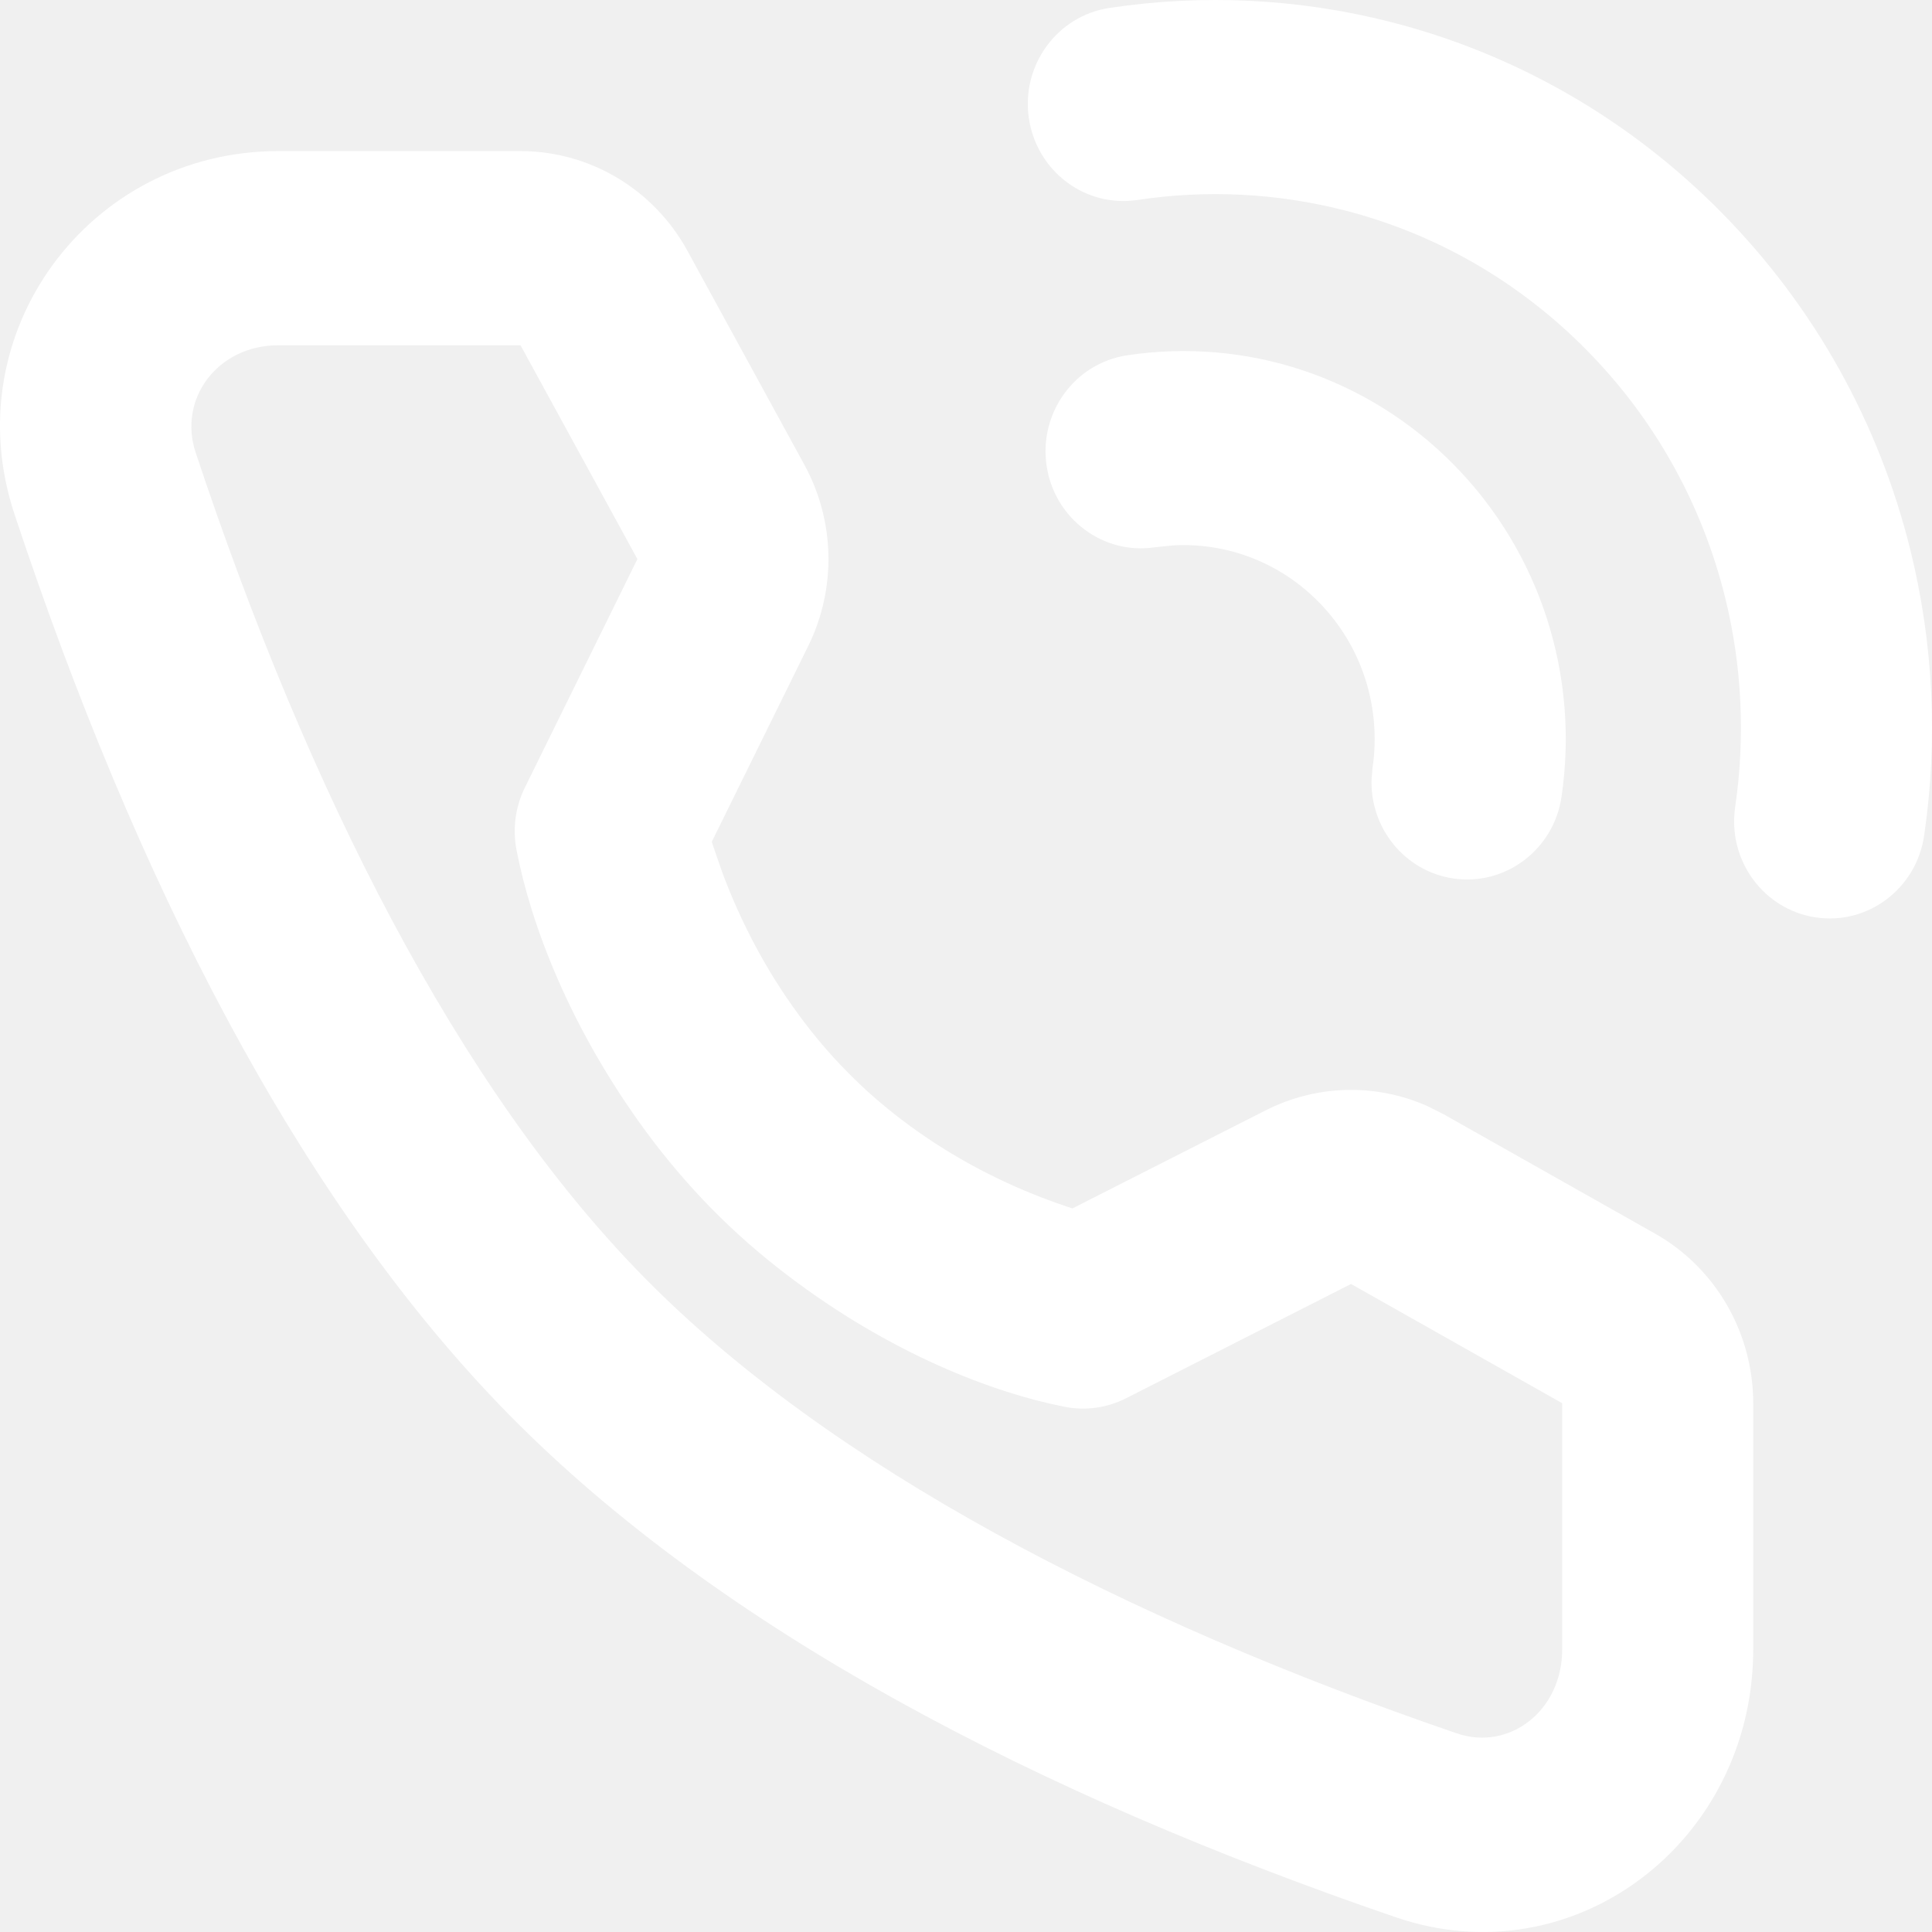
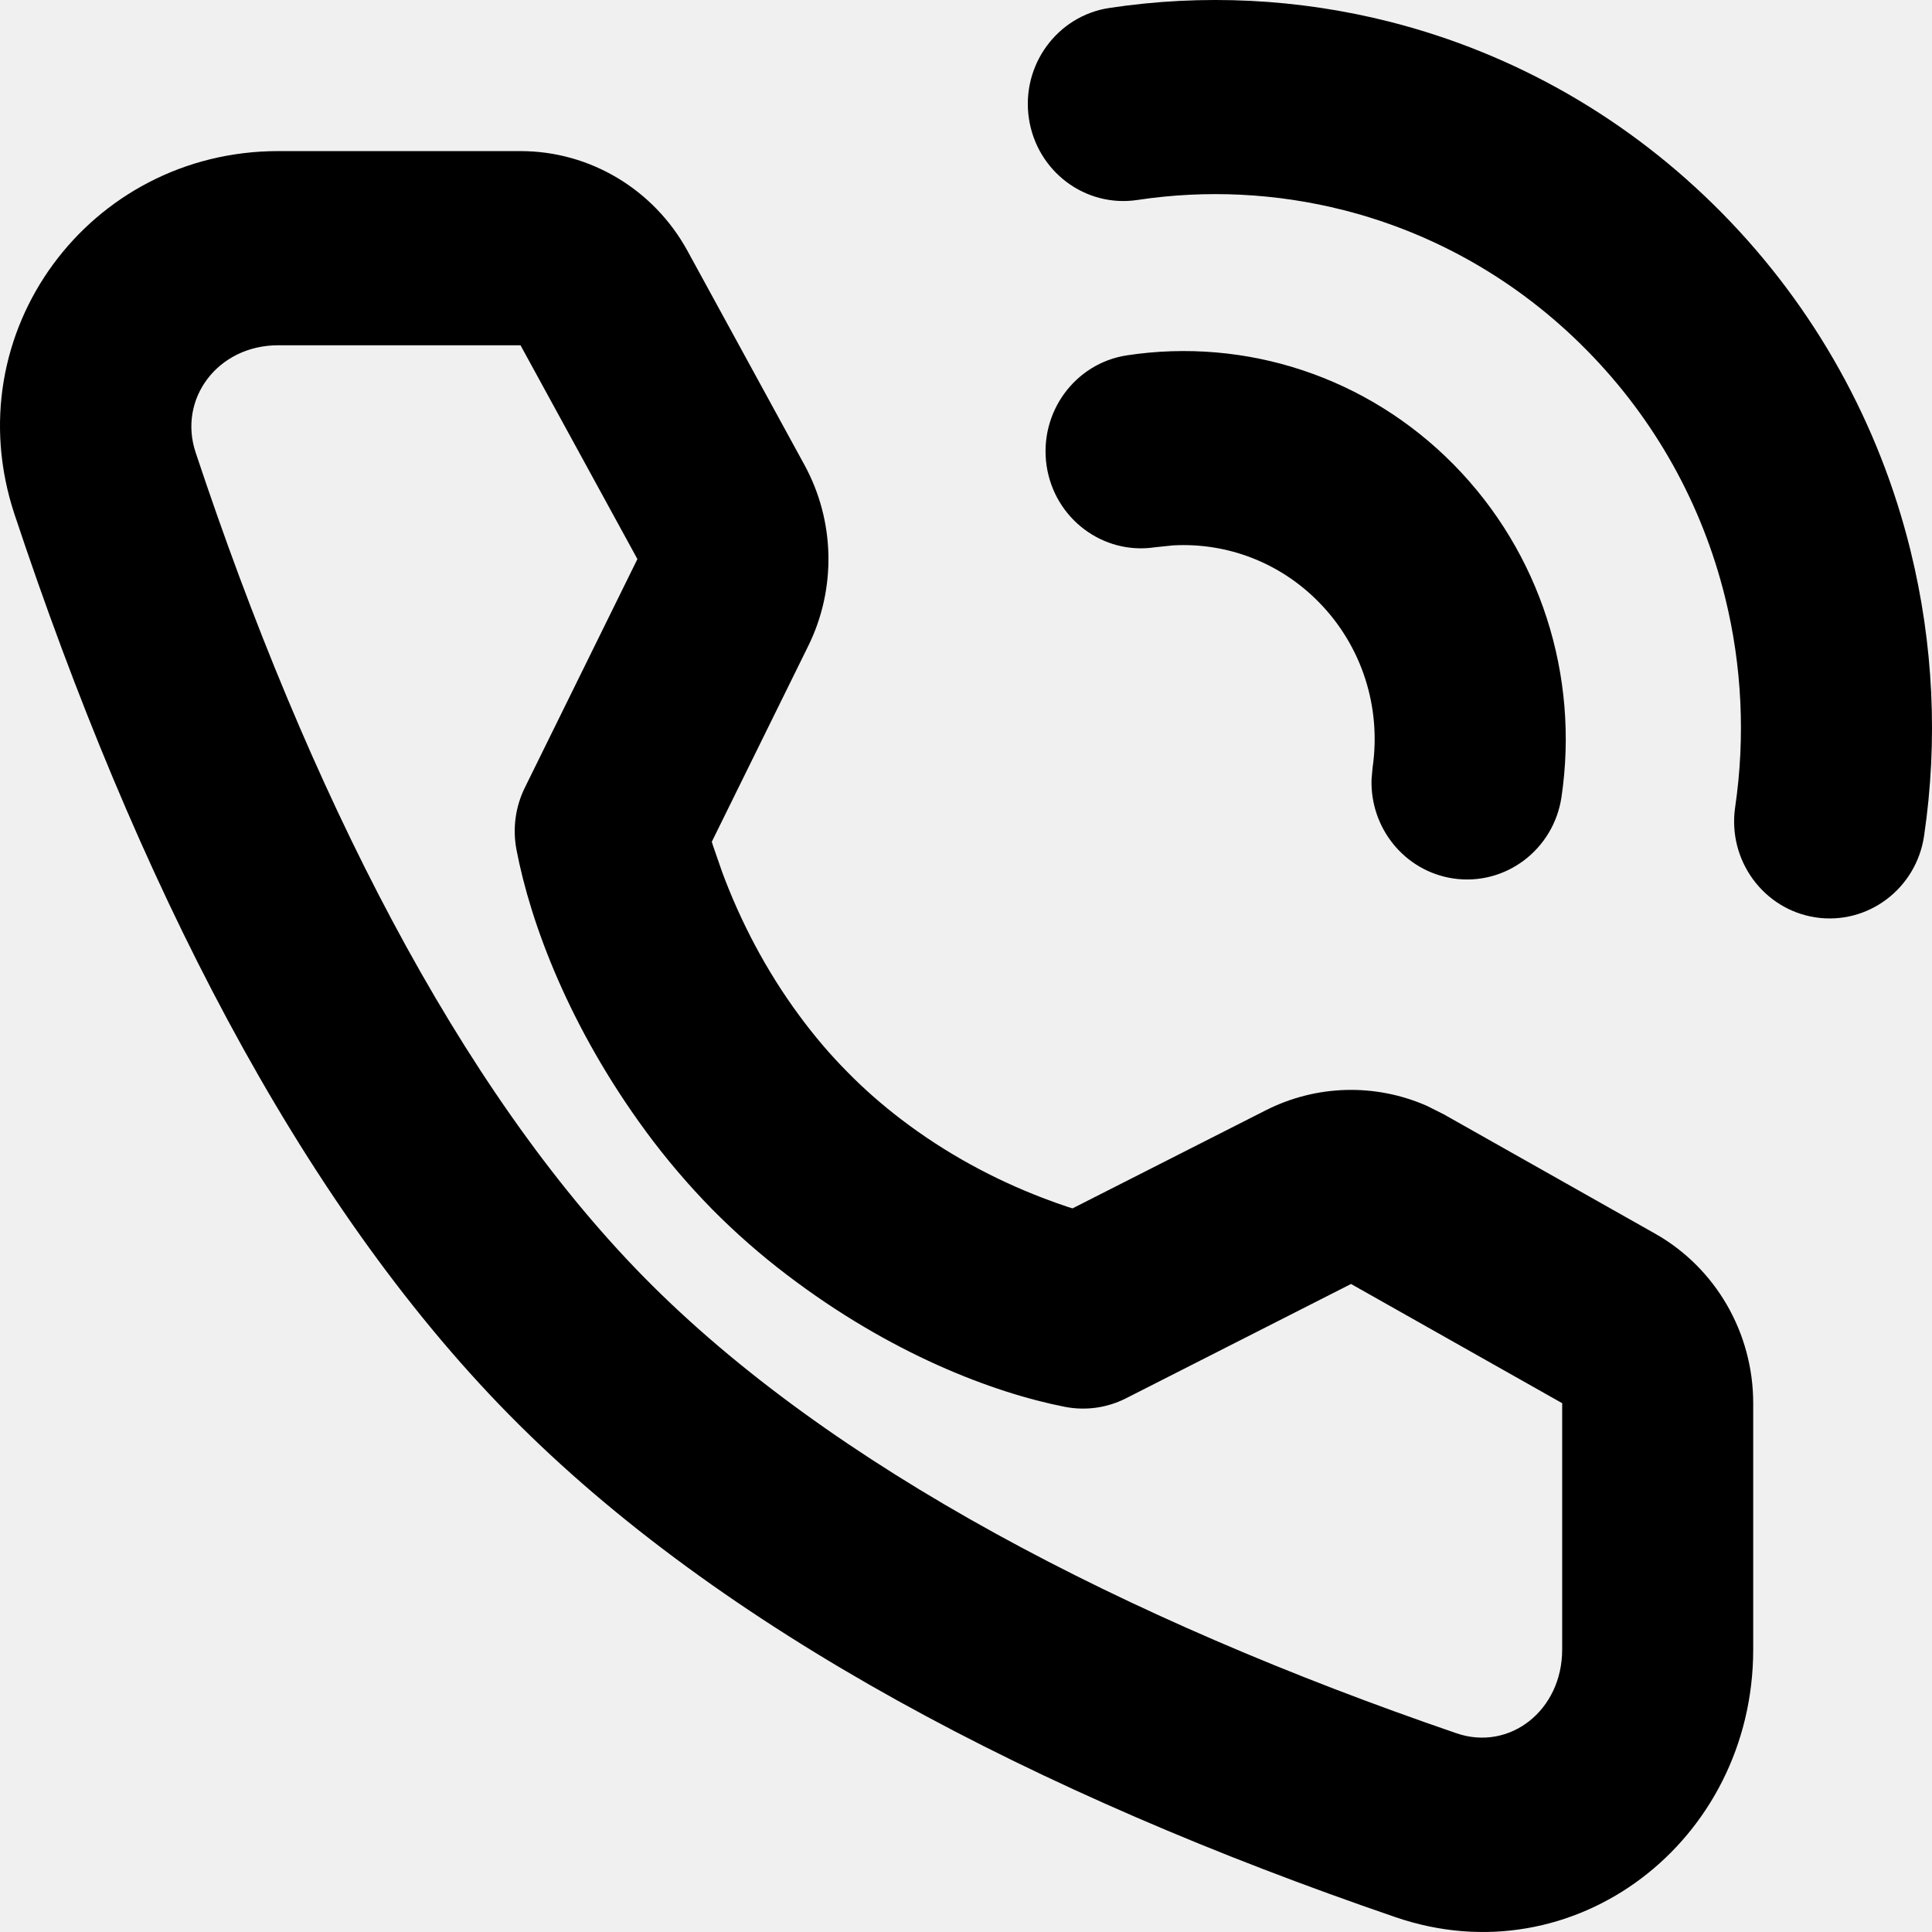
<svg xmlns="http://www.w3.org/2000/svg" width="24" height="24" viewBox="0 0 24 24" fill="none">
-   <path d="M6.466 1.877C7.328 1.877 8.123 2.352 8.541 3.118L9.993 5.775C10.373 6.47 10.391 7.312 10.041 8.023L8.842 10.457L8.861 10.516L8.973 10.839C9.199 11.445 9.513 12.052 9.927 12.613C10.109 12.861 10.307 13.095 10.522 13.312C10.733 13.528 10.96 13.726 11.2 13.909C11.754 14.331 12.351 14.65 12.948 14.879C13.064 14.924 13.171 14.961 13.265 14.993L13.323 15.011L15.721 13.794C16.352 13.473 17.087 13.456 17.727 13.738L17.936 13.843L20.559 15.324C21.312 15.749 21.779 16.556 21.779 17.431V20.49C21.779 22.871 19.56 24.579 17.336 23.816C12.891 22.293 8.953 20.244 6.325 17.575C3.697 14.905 1.681 10.906 0.181 6.391C-0.57 4.132 1.111 1.877 3.456 1.877H6.466ZM6.466 4.289H3.456C2.705 4.289 2.209 4.954 2.43 5.62C3.823 9.813 5.694 13.524 8.004 15.87C10.314 18.216 13.967 20.117 18.095 21.532C18.75 21.756 19.406 21.252 19.406 20.49V17.431L16.783 15.95L13.986 17.371C13.753 17.489 13.488 17.526 13.232 17.477C12.328 17.3 11.055 16.812 9.777 15.838C9.448 15.588 9.136 15.315 8.843 15.018C8.547 14.716 8.274 14.395 8.025 14.057C7.072 12.761 6.591 11.471 6.416 10.556C6.366 10.294 6.402 10.024 6.519 9.786L7.918 6.945L6.466 4.289ZM17.271 0.272C18.82 0.667 20.24 1.477 21.393 2.648C22.546 3.819 23.344 5.262 23.732 6.835C24.018 7.994 24.076 9.2 23.902 10.381C23.806 11.04 23.202 11.494 22.553 11.396C21.905 11.297 21.458 10.684 21.555 10.025C21.682 9.158 21.64 8.272 21.43 7.422C21.145 6.269 20.561 5.213 19.714 4.353C18.867 3.493 17.828 2.9 16.694 2.611C15.857 2.398 14.984 2.355 14.13 2.484C13.482 2.582 12.878 2.128 12.781 1.469C12.684 0.811 13.132 0.197 13.78 0.099C14.943 -0.077 16.131 -0.018 17.271 0.272ZM18.06 5.773C19.137 6.867 19.619 8.396 19.398 9.897C19.302 10.556 18.698 11.01 18.049 10.912C17.447 10.82 17.019 10.285 17.038 9.682L17.05 9.541C17.161 8.789 16.921 8.026 16.381 7.478C15.896 6.985 15.239 6.738 14.572 6.775L14.35 6.798C13.702 6.897 13.098 6.442 13.001 5.784C12.905 5.125 13.352 4.512 14 4.414C15.478 4.19 16.983 4.679 18.06 5.773Z" fill="white" />
+   <path d="M6.466 1.877C7.328 1.877 8.123 2.352 8.541 3.118L9.993 5.775C10.373 6.47 10.391 7.312 10.041 8.023L8.842 10.457L8.861 10.516L8.973 10.839C9.199 11.445 9.513 12.052 9.927 12.613C10.109 12.861 10.307 13.095 10.522 13.312C10.733 13.528 10.96 13.726 11.2 13.909C11.754 14.331 12.351 14.65 12.948 14.879C13.064 14.924 13.171 14.961 13.265 14.993L13.323 15.011L15.721 13.794C16.352 13.473 17.087 13.456 17.727 13.738L17.936 13.843L20.559 15.324C21.312 15.749 21.779 16.556 21.779 17.431V20.49C21.779 22.871 19.56 24.579 17.336 23.816C12.891 22.293 8.953 20.244 6.325 17.575C3.697 14.905 1.681 10.906 0.181 6.391C-0.57 4.132 1.111 1.877 3.456 1.877H6.466ZM6.466 4.289H3.456C2.705 4.289 2.209 4.954 2.43 5.62C3.823 9.813 5.694 13.524 8.004 15.87C10.314 18.216 13.967 20.117 18.095 21.532C18.75 21.756 19.406 21.252 19.406 20.49V17.431L16.783 15.95L13.986 17.371C13.753 17.489 13.488 17.526 13.232 17.477C12.328 17.3 11.055 16.812 9.777 15.838C9.448 15.588 9.136 15.315 8.843 15.018C8.547 14.716 8.274 14.395 8.025 14.057C7.072 12.761 6.591 11.471 6.416 10.556C6.366 10.294 6.402 10.024 6.519 9.786L7.918 6.945L6.466 4.289ZM17.271 0.272C18.82 0.667 20.24 1.477 21.393 2.648C22.546 3.819 23.344 5.262 23.732 6.835C24.018 7.994 24.076 9.2 23.902 10.381C23.806 11.04 23.202 11.494 22.553 11.396C21.905 11.297 21.458 10.684 21.555 10.025C21.682 9.158 21.64 8.272 21.43 7.422C21.145 6.269 20.561 5.213 19.714 4.353C18.867 3.493 17.828 2.9 16.694 2.611C15.857 2.398 14.984 2.355 14.13 2.484C13.482 2.582 12.878 2.128 12.781 1.469C12.684 0.811 13.132 0.197 13.78 0.099C14.943 -0.077 16.131 -0.018 17.271 0.272ZM18.06 5.773C19.137 6.867 19.619 8.396 19.398 9.897C19.302 10.556 18.698 11.01 18.049 10.912C17.447 10.82 17.019 10.285 17.038 9.682L17.05 9.541C17.161 8.789 16.921 8.026 16.381 7.478C15.896 6.985 15.239 6.738 14.572 6.775L14.35 6.798C13.702 6.897 13.098 6.442 13.001 5.784C12.905 5.125 13.352 4.512 14 4.414C15.478 4.19 16.983 4.679 18.06 5.773Z" fill="currentColor" />
</svg>
